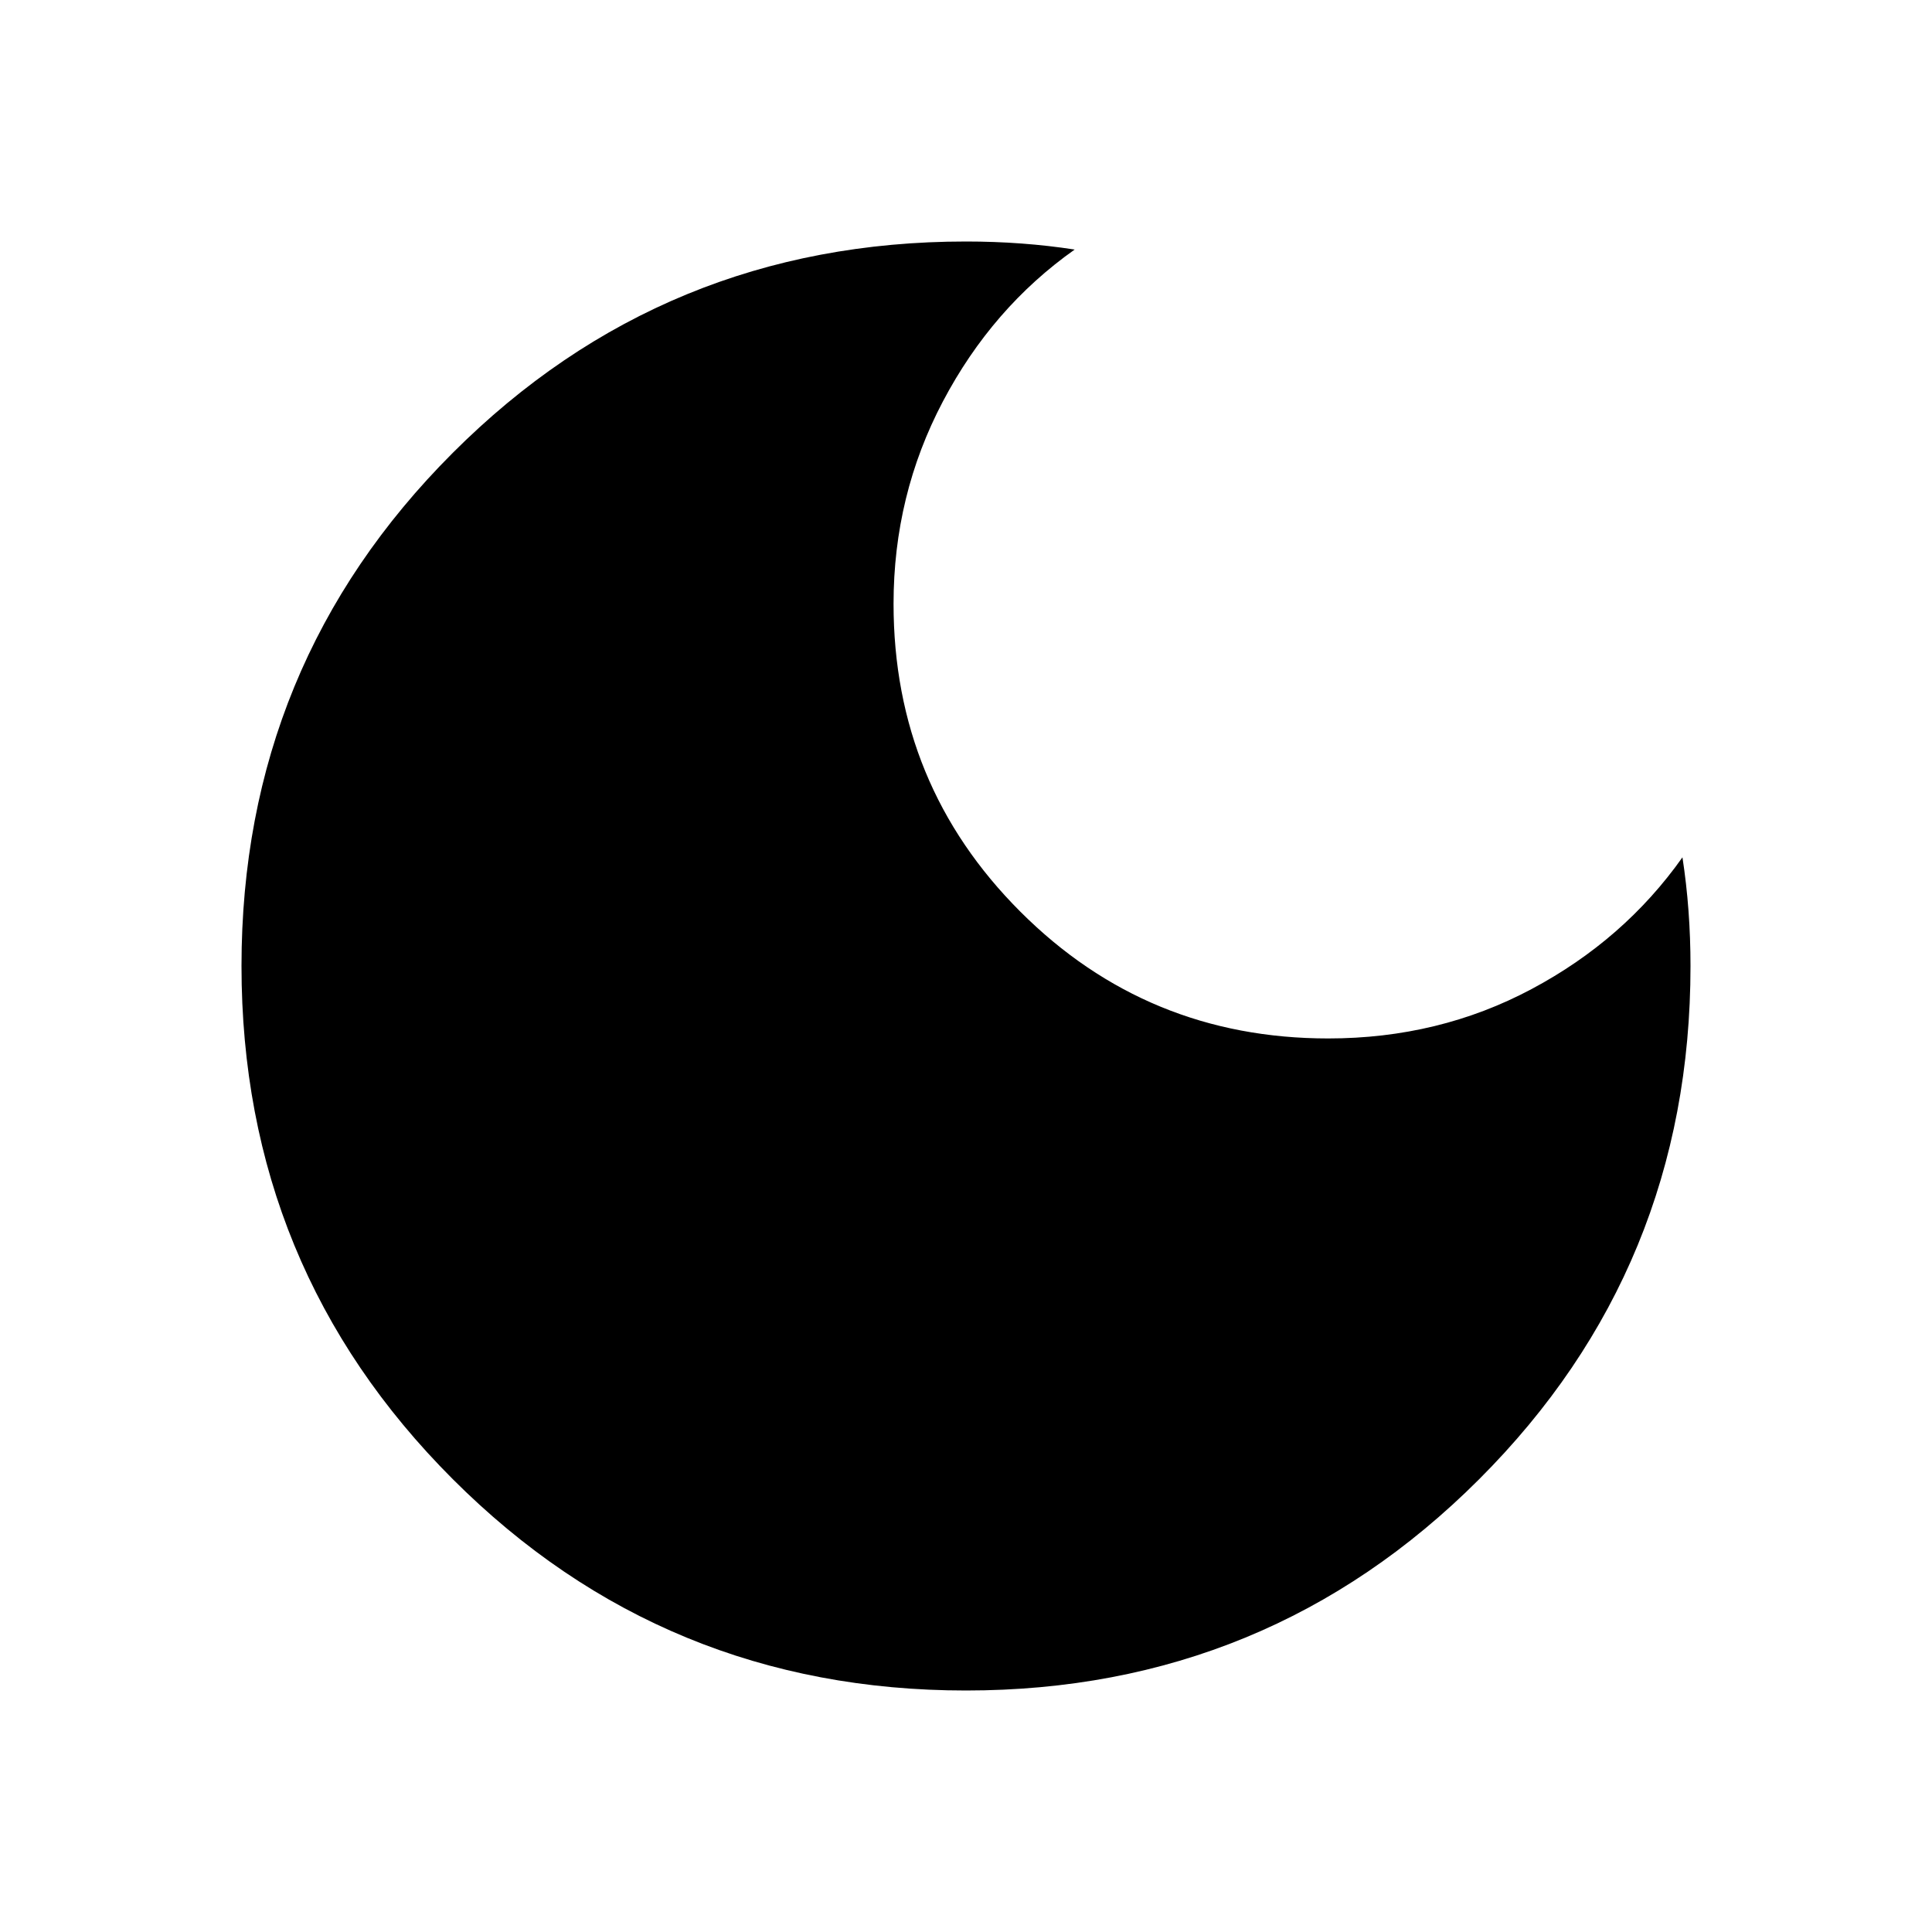
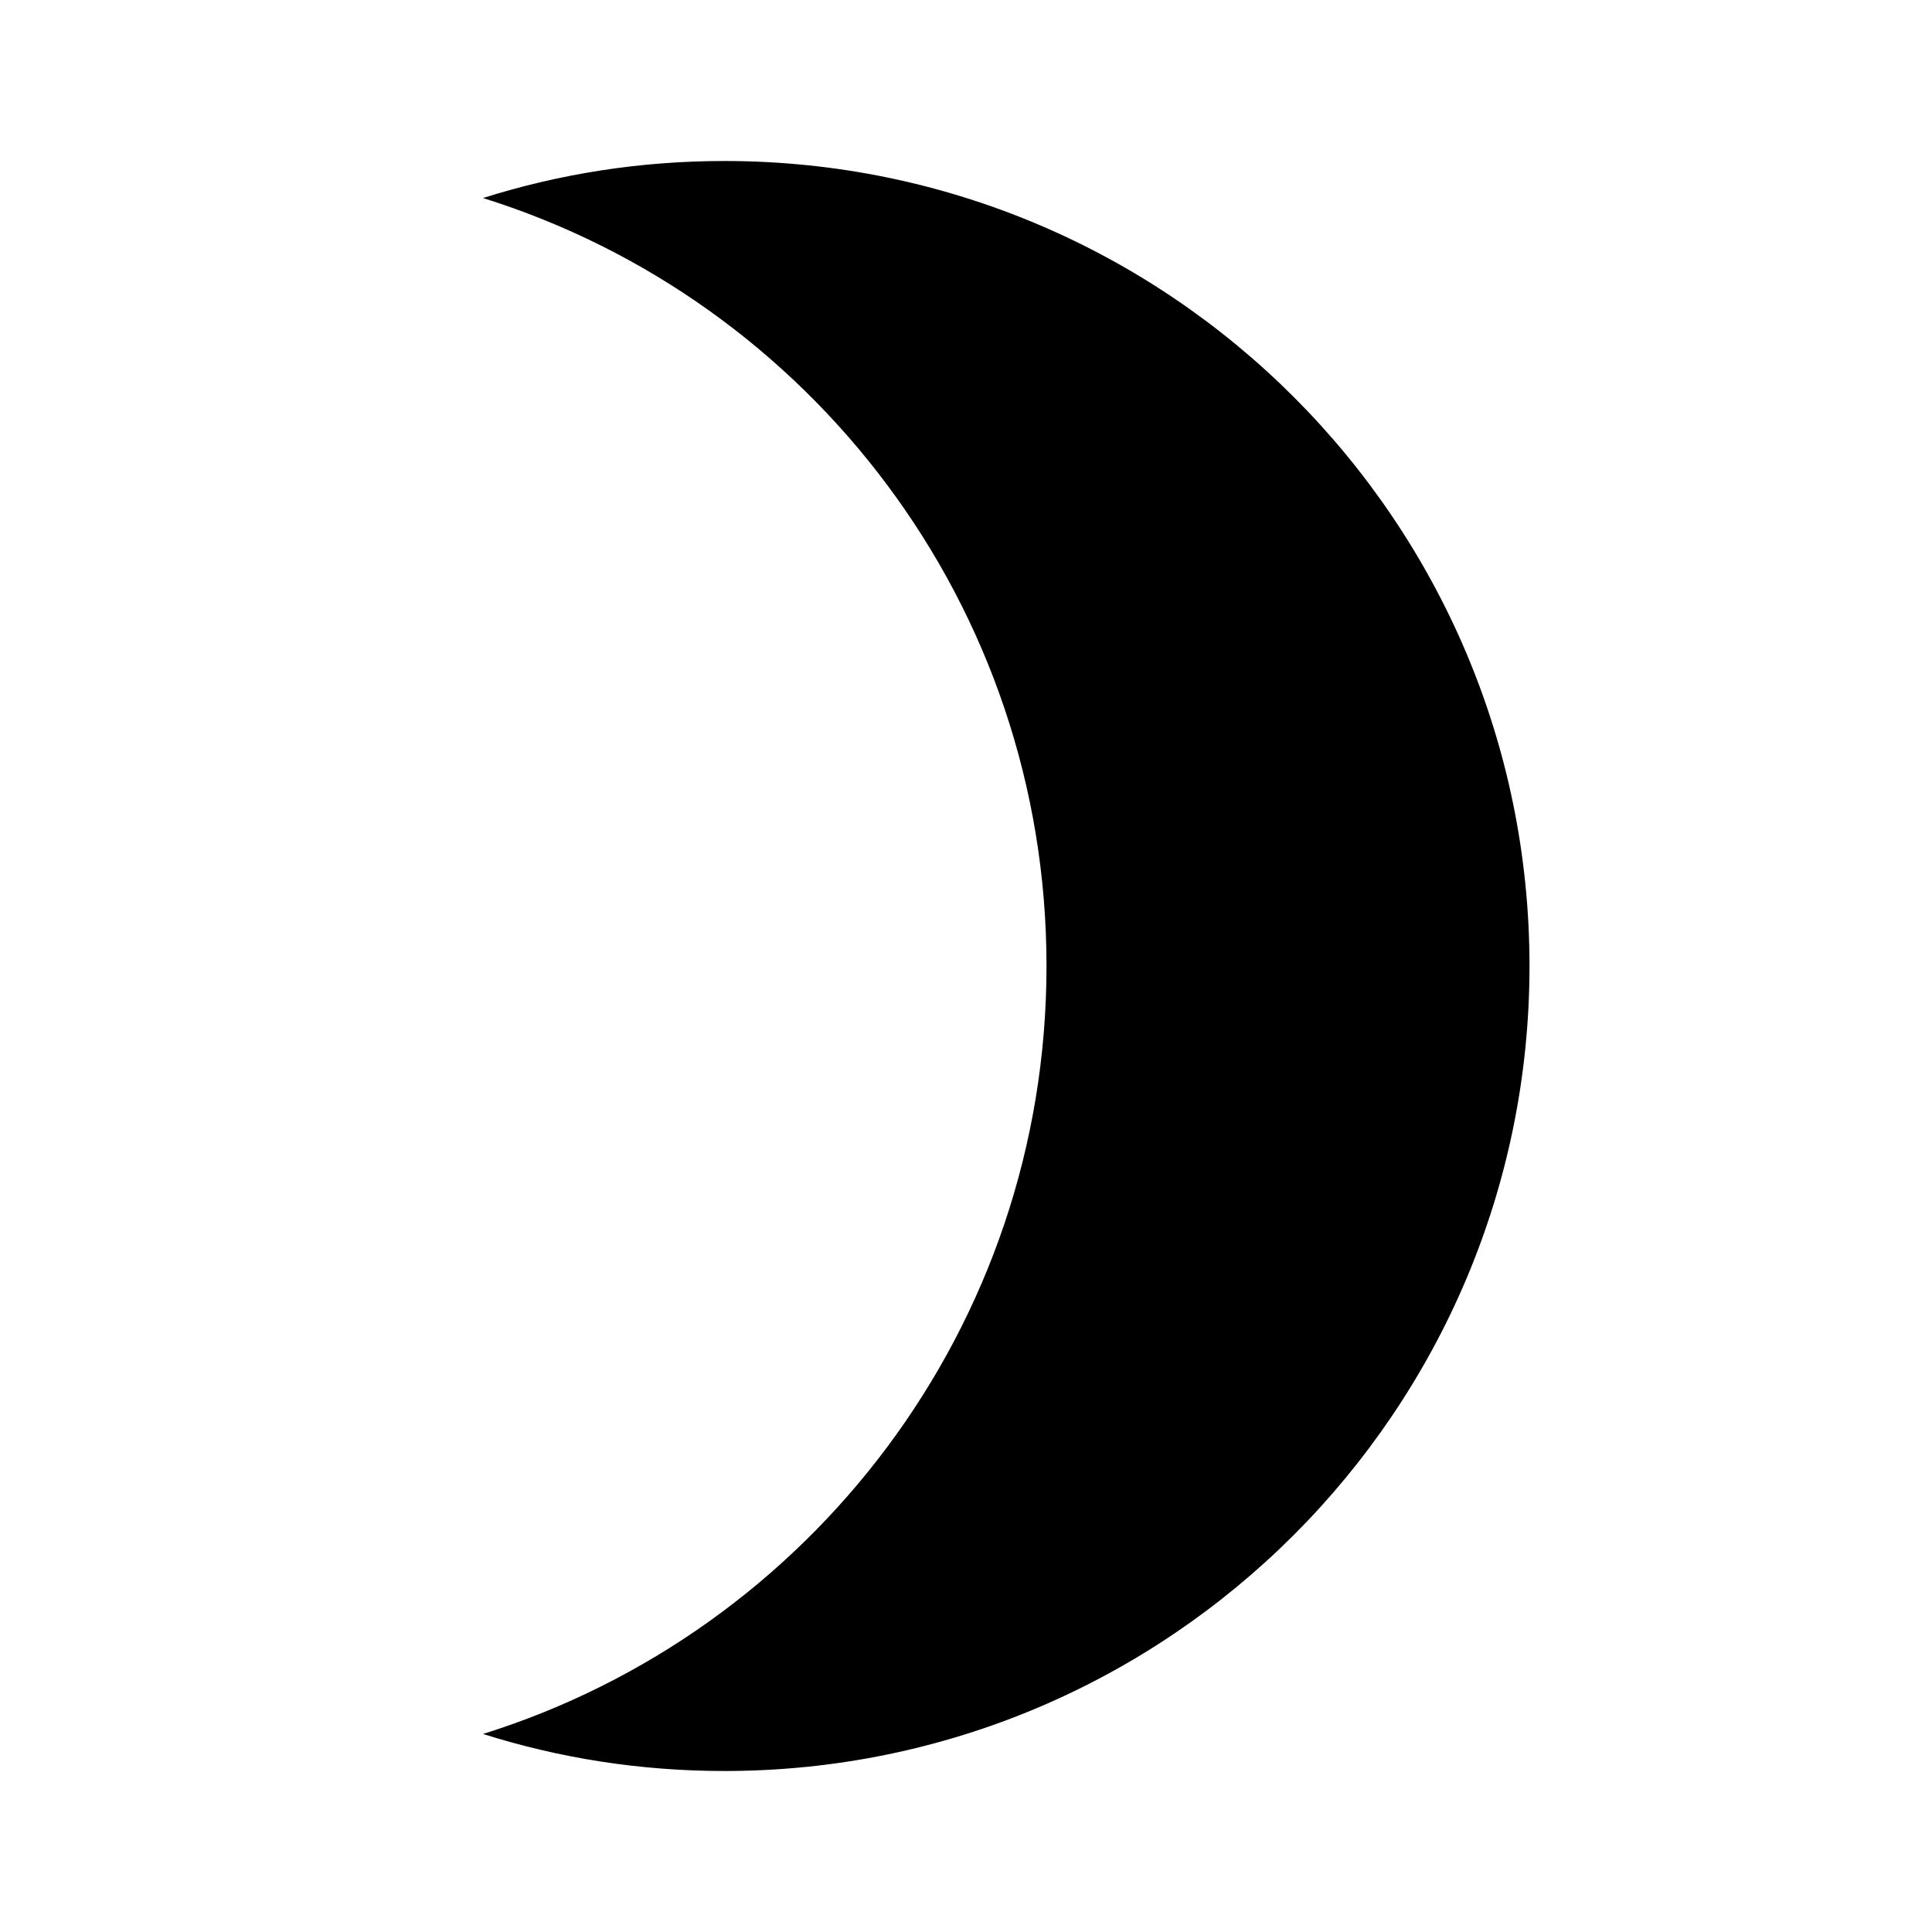
<svg xmlns="http://www.w3.org/2000/svg" viewBox="0 0 24 24" fill="currentColor">
-   <path d="M12 21q-3.75 0-6.375-2.625T3 12q0-3.75 2.625-6.375T12 3q.35 0 .688.025.337.025.662.075-1.025.725-1.637 1.887Q11.1 6.15 11.1 7.5q0 2.25 1.575 3.825Q14.25 12.9 16.5 12.9q1.375 0 2.525-.613 1.15-.612 1.875-1.637.05.325.075.662Q21 11.65 21 12q0 3.75-2.625 6.375T12 21Z" />
+   <path d="M0 0h24v24H0z" fill="none" />
+   <path d="M9 2c-1.05 0-2.05.16-3 .46 4.06 1.27 7 5.06 7 9.54 0 4.48-2.94 8.27-7 9.54.95.3 1.95.46 3 .46 5.52 0 10-4.48 10-10S14.52 2 9 2z" />
</svg>
